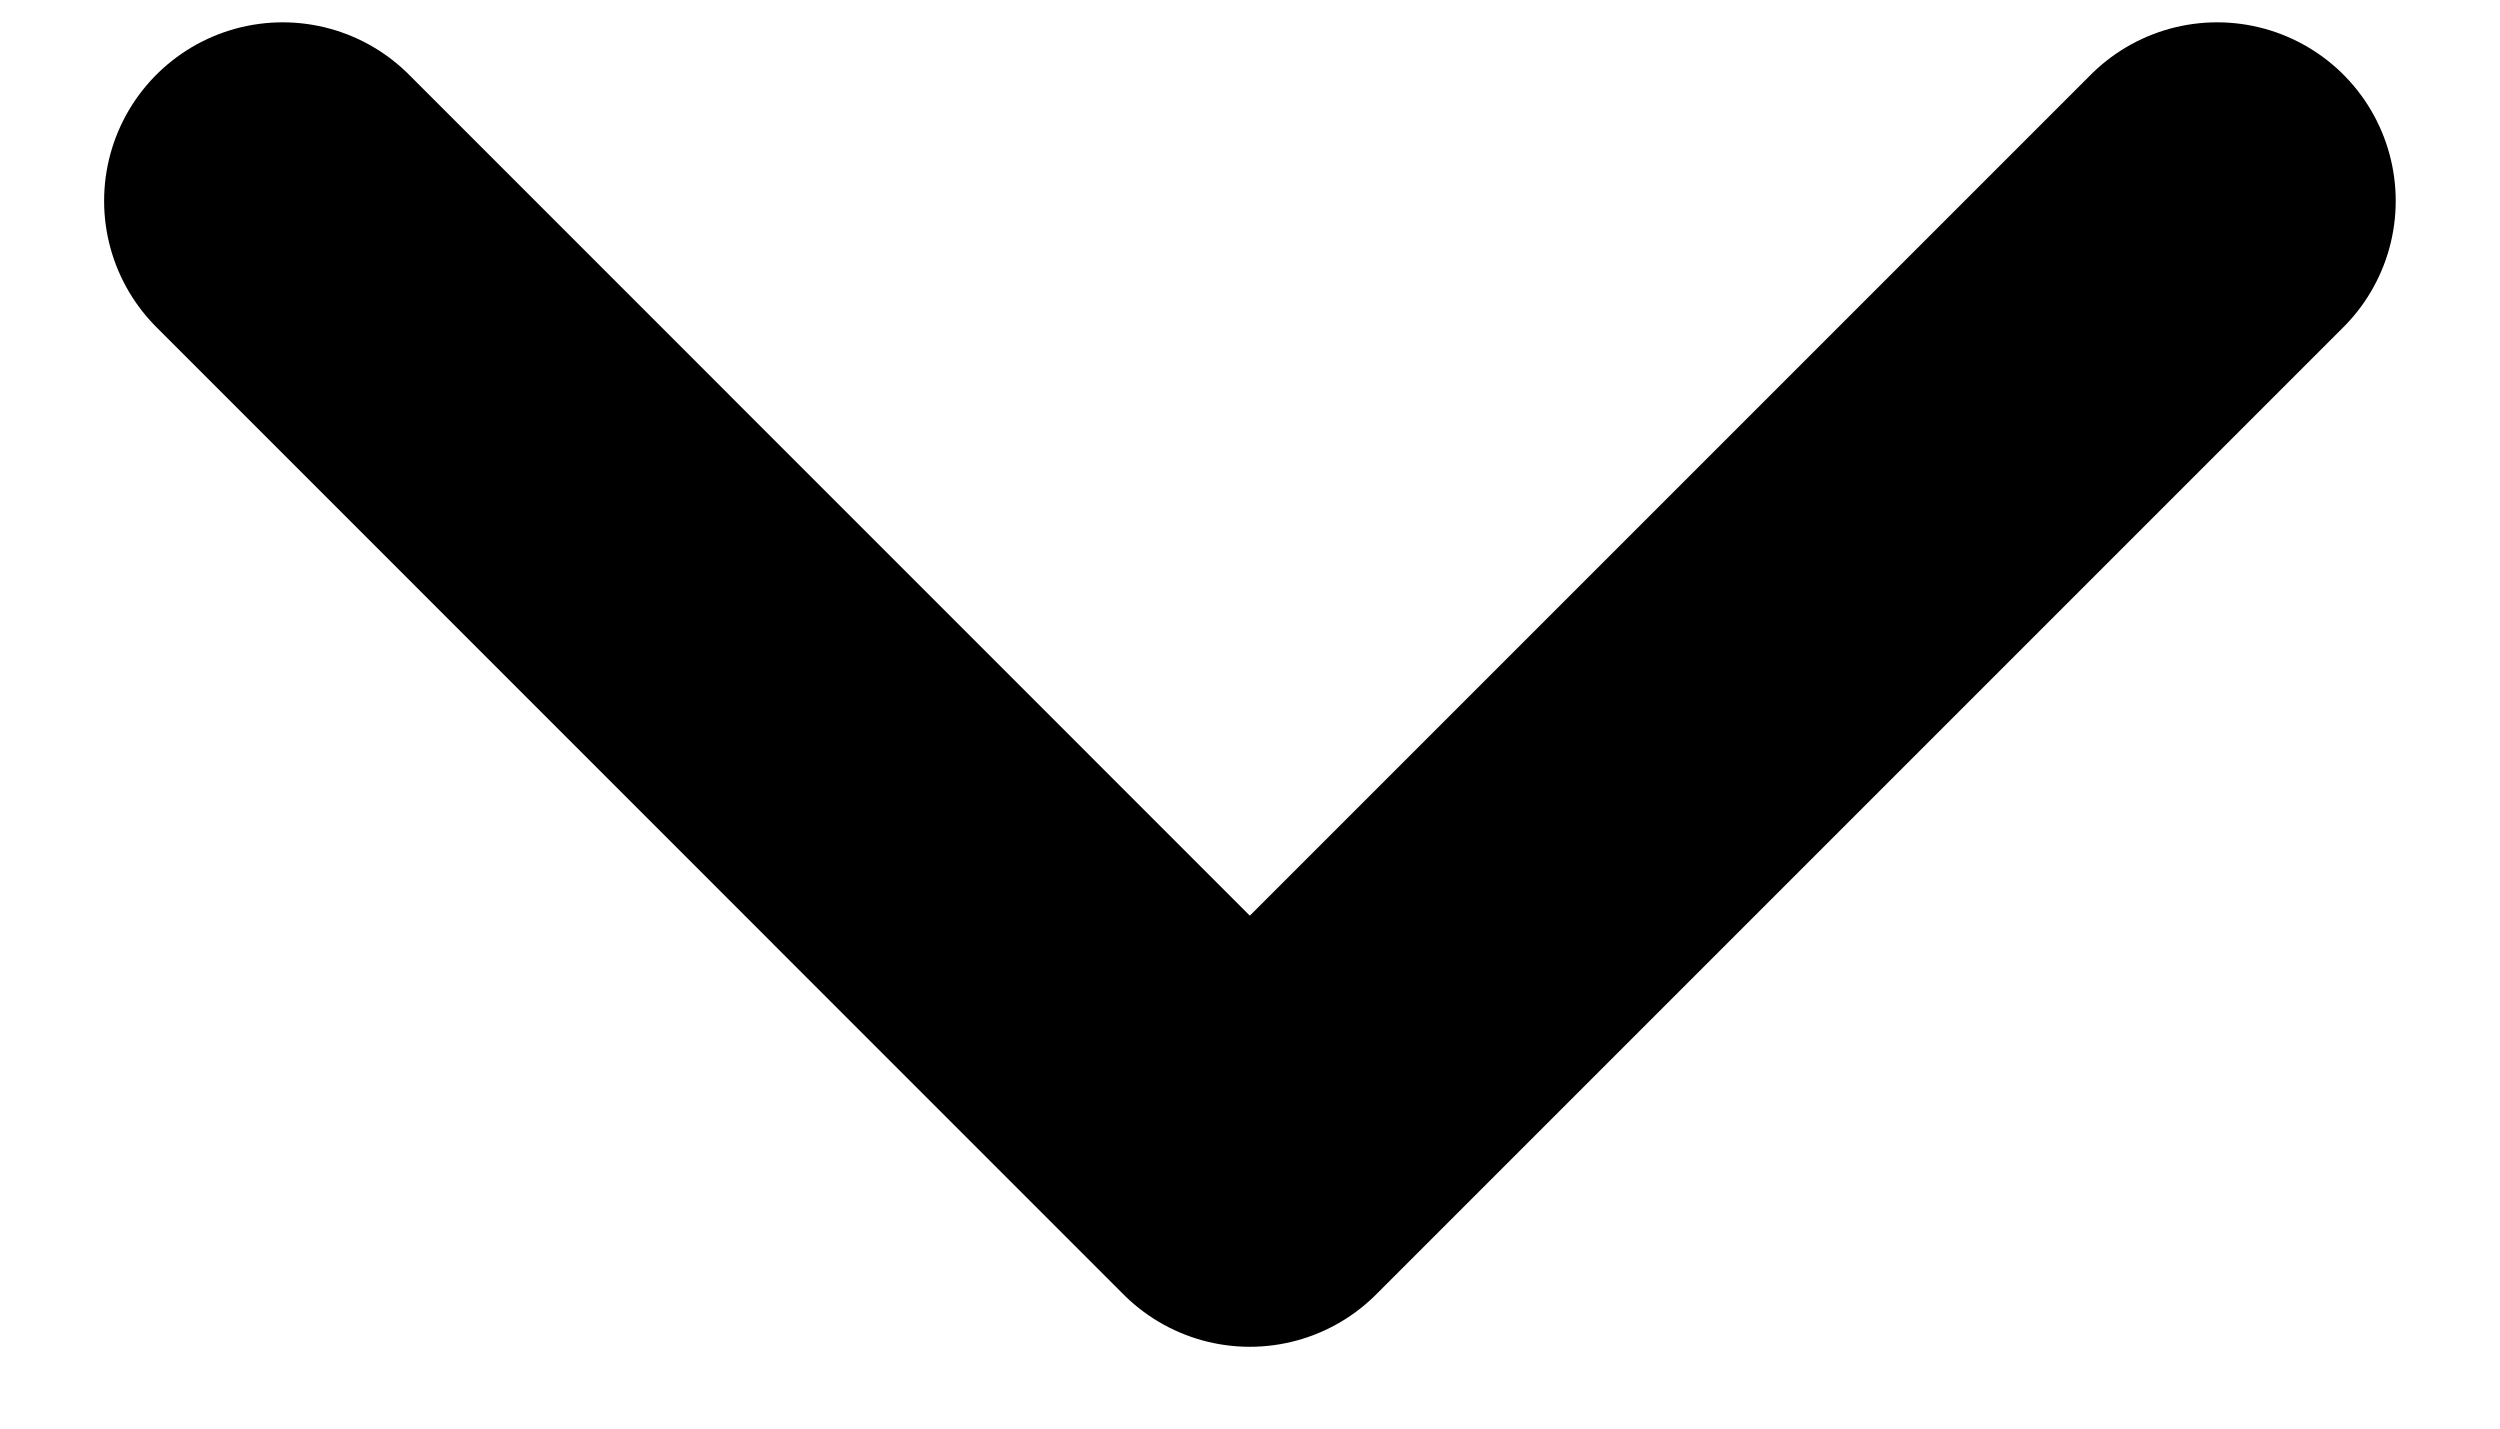
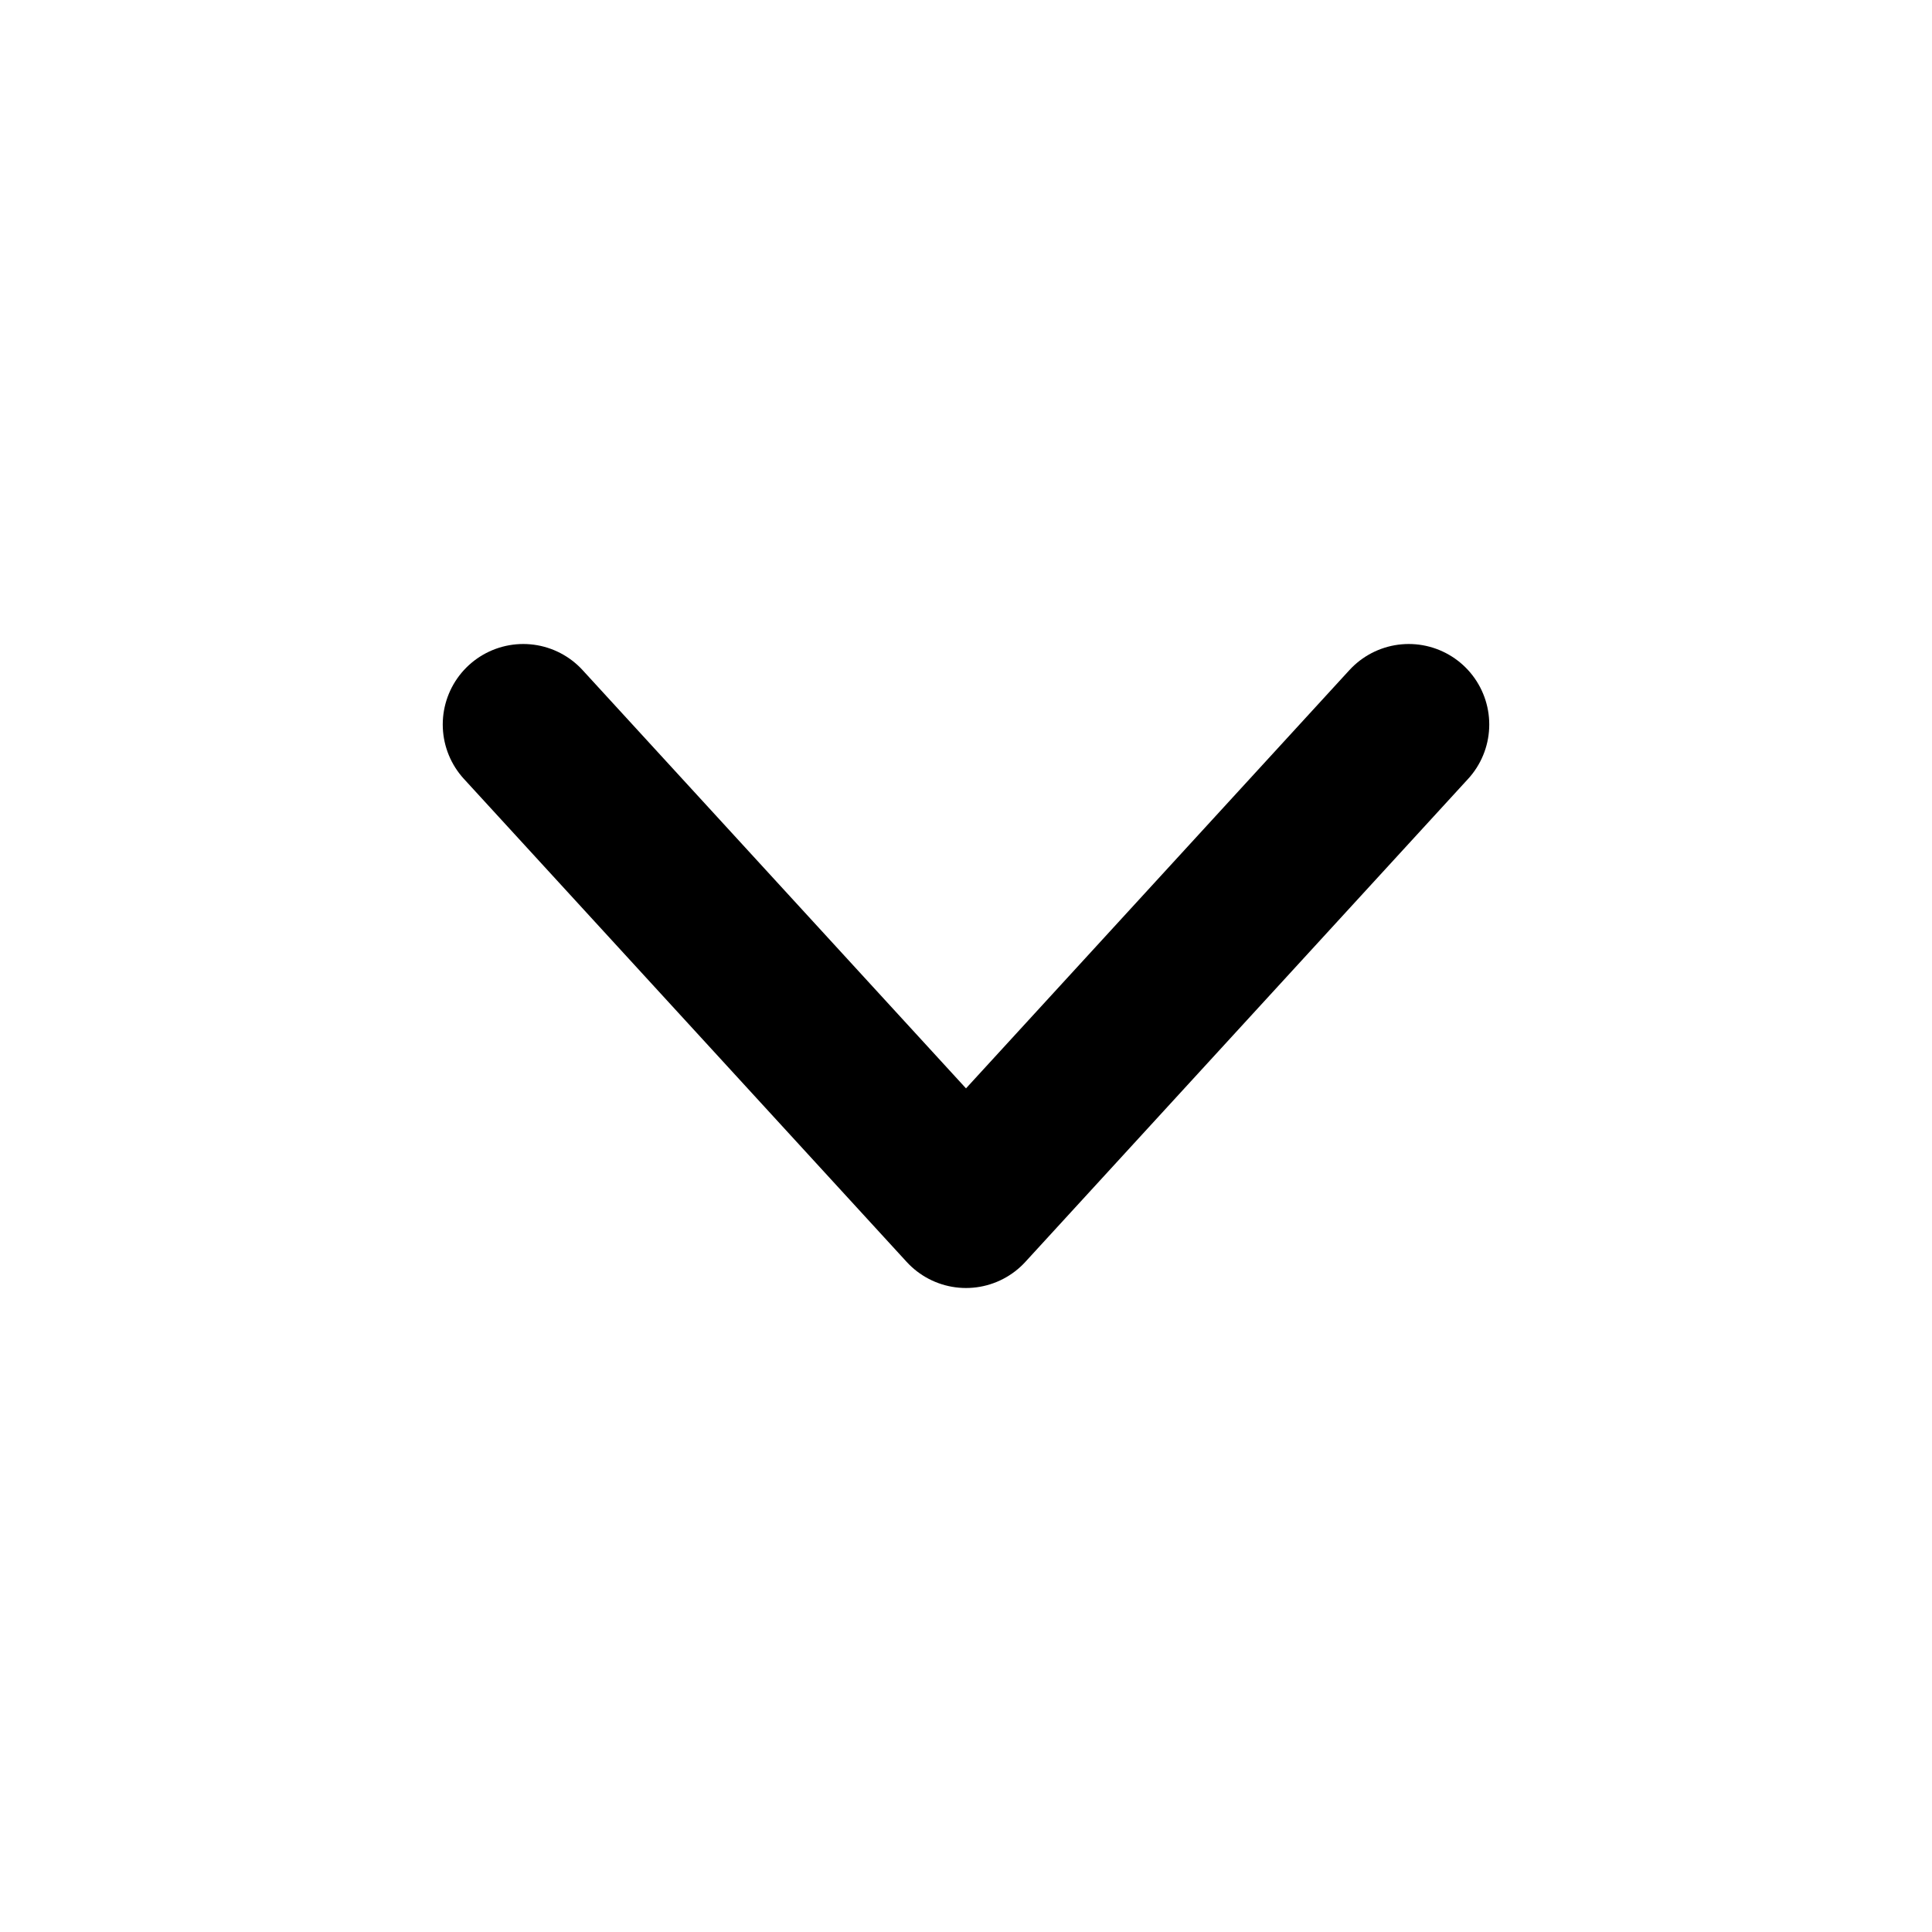
- <svg xmlns="http://www.w3.org/2000/svg" width="14" height="8" viewBox="0 0 14 8" fill="none">
-   <path d="M1.583 1.125L6.999 6.542L12.416 1.125" stroke="black" stroke-width="2" stroke-miterlimit="10" stroke-linecap="round" stroke-linejoin="round" />
+ <svg xmlns="http://www.w3.org/2000/svg" width="24" height="24" viewBox="0 0 24 24" fill="none">
+   <path d="M6.5 9L12 15L17.5 9" stroke="black" stroke-width="2" stroke-miterlimit="10" stroke-linecap="round" stroke-linejoin="round" />
</svg>
